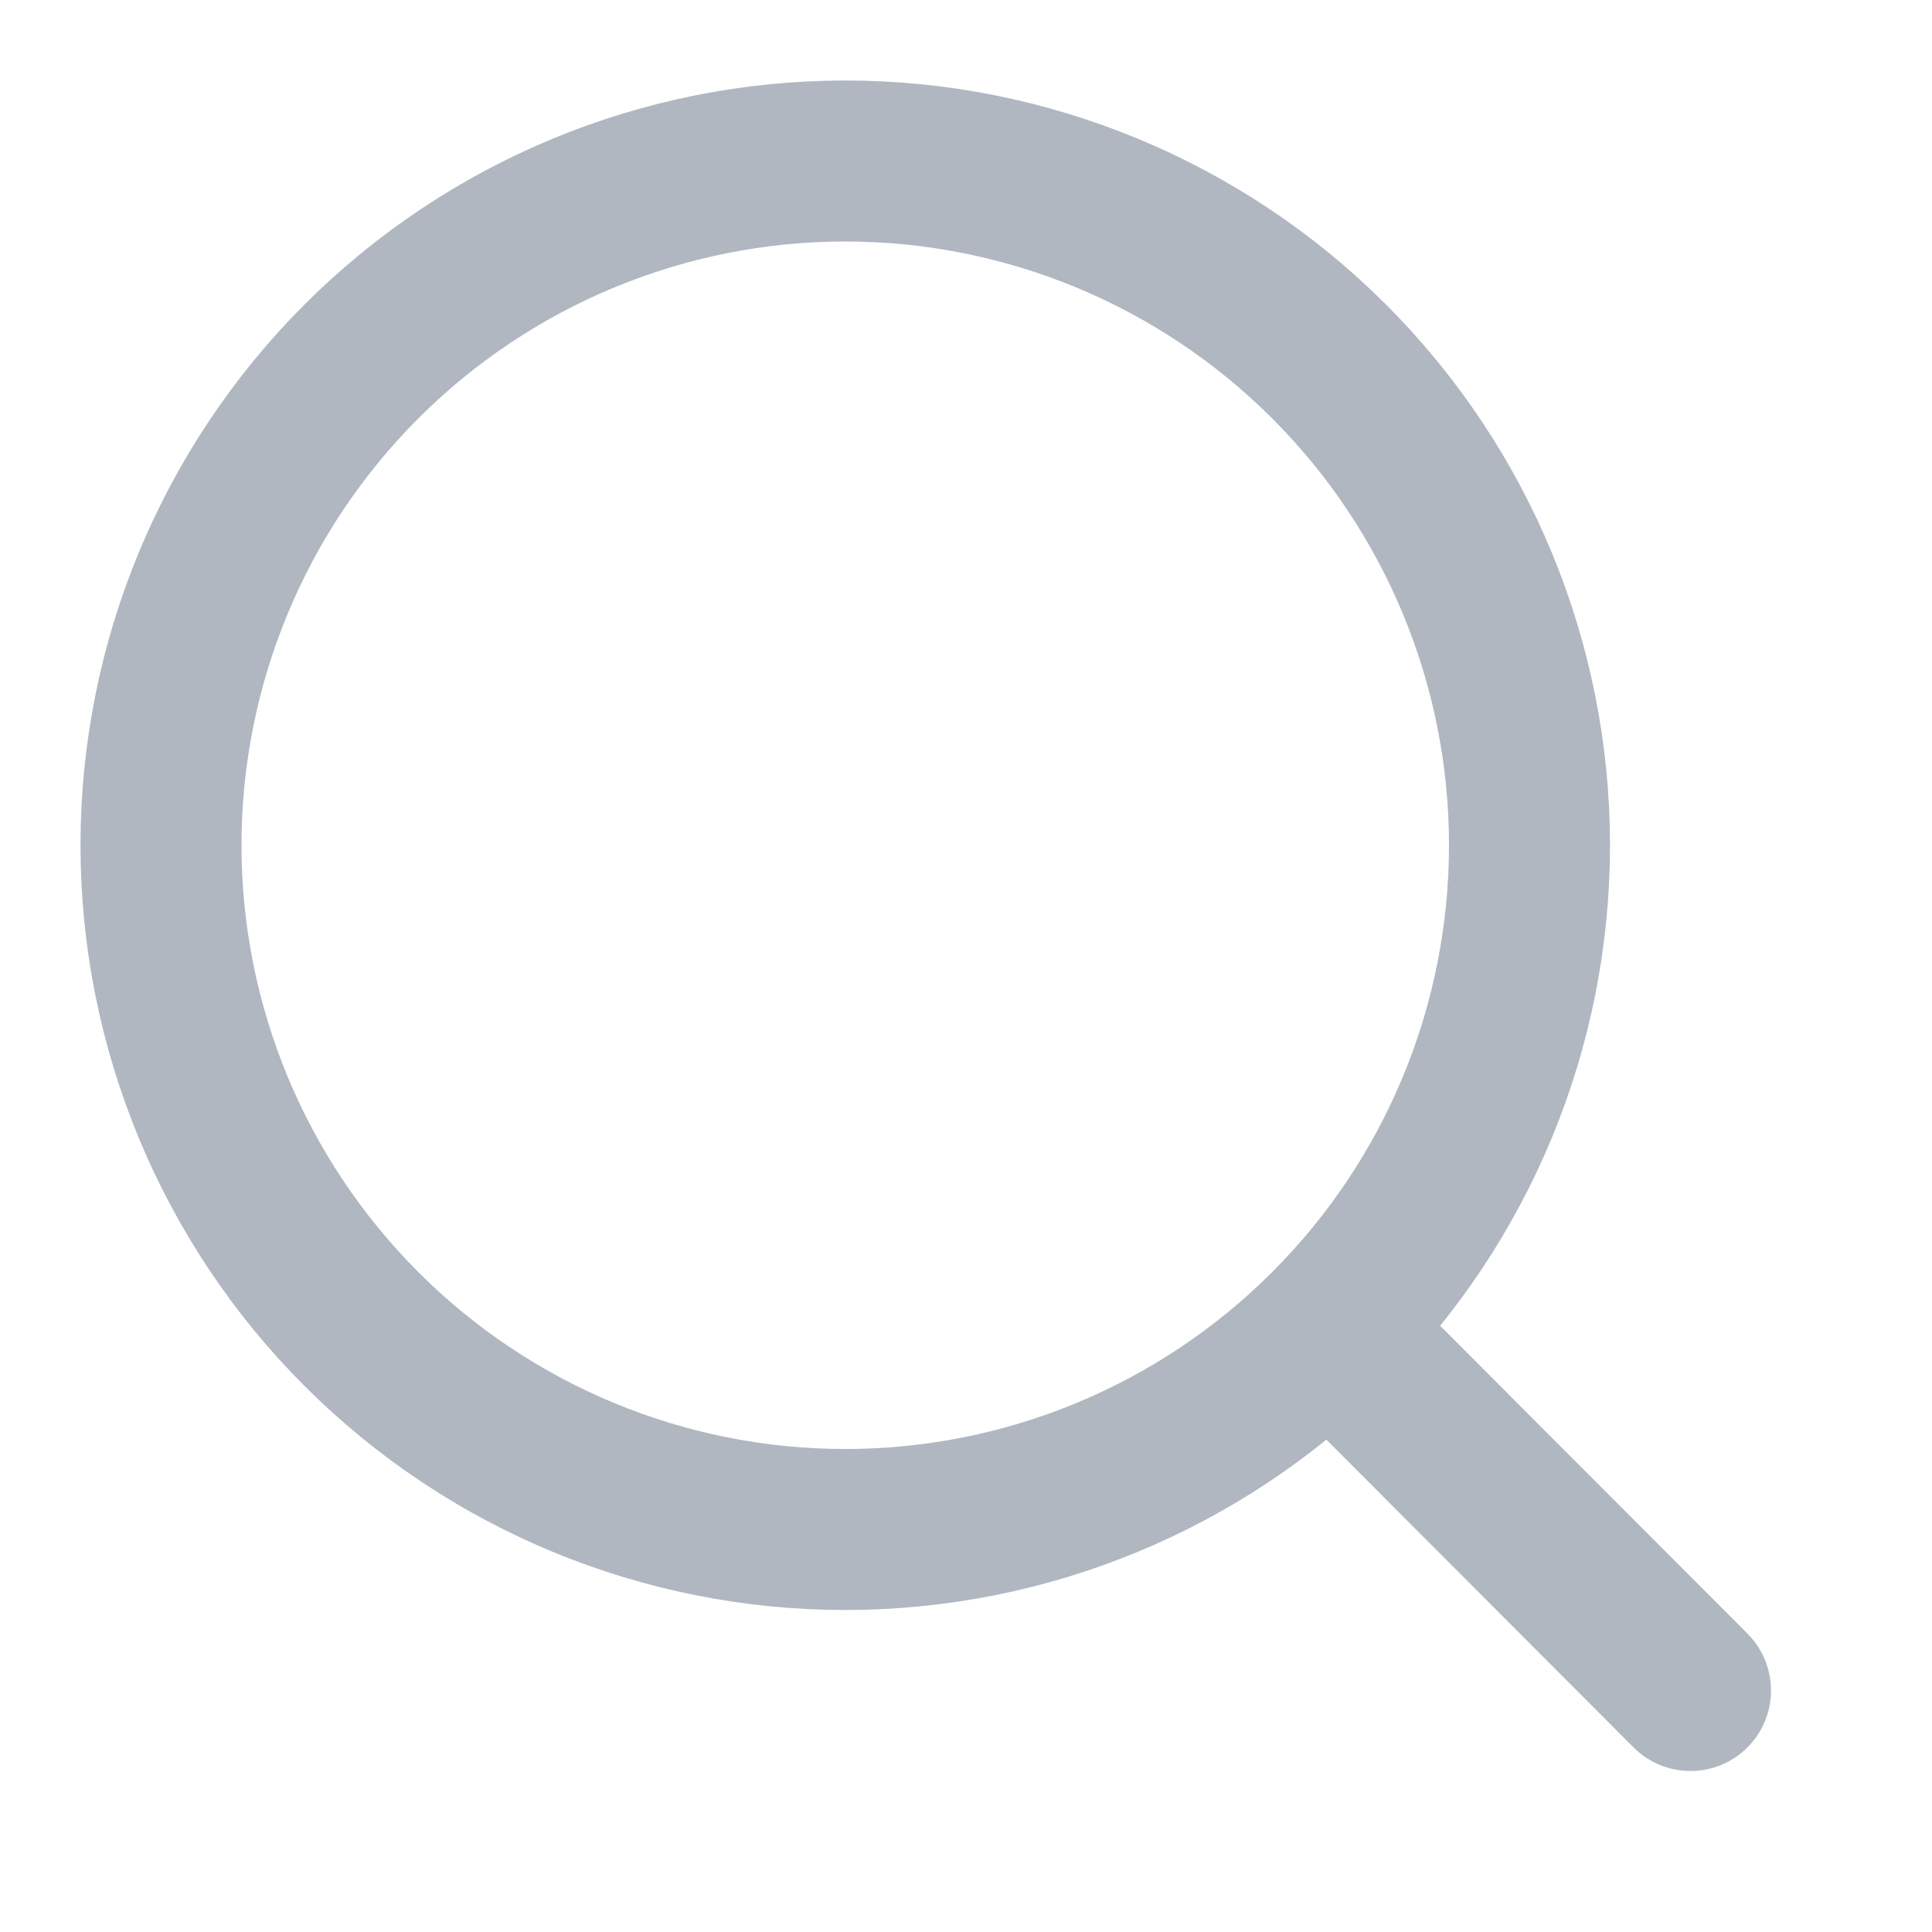
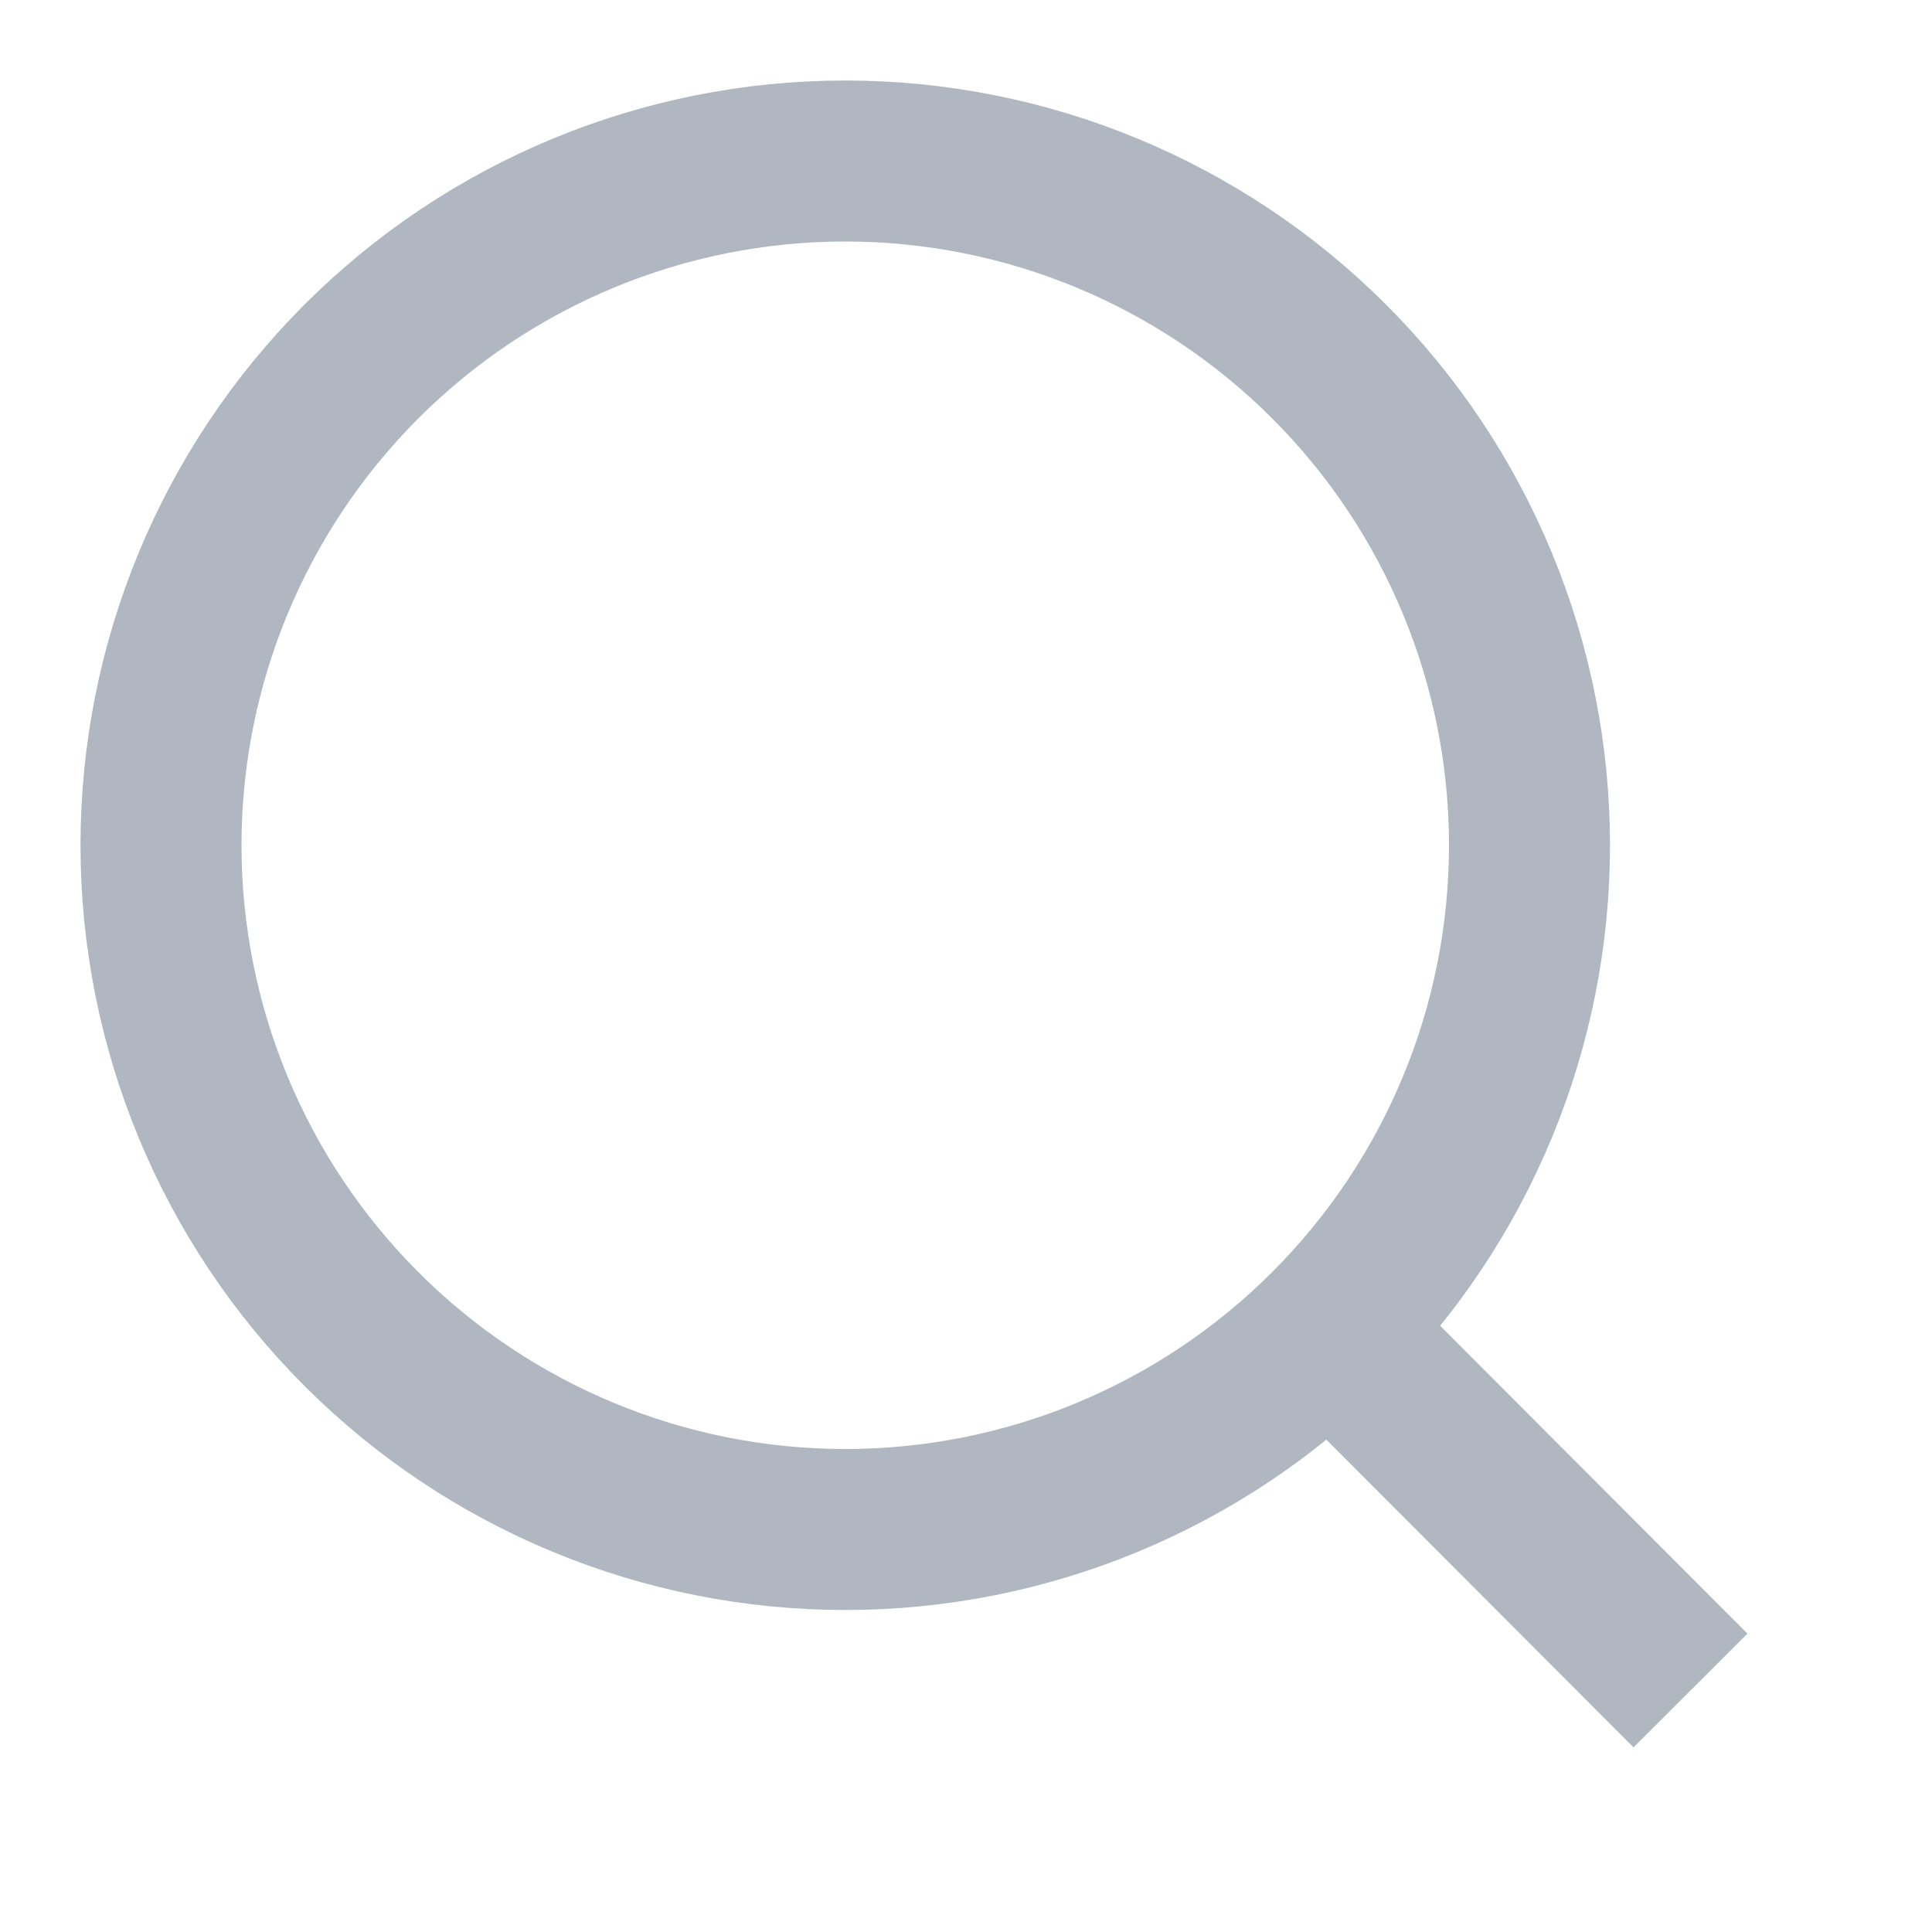
<svg xmlns="http://www.w3.org/2000/svg" width="24" height="24" viewBox="0 0 24 24" fill="none">
-   <path d="M21 21L16.514 16.506M19 10.5C19 12.754 18.105 14.916 16.51 16.51C14.916 18.105 12.754 19 10.5 19C8.246 19 6.084 18.105 4.49 16.51C2.896 14.916 2 12.754 2 10.5C2 8.246 2.896 6.084 4.49 4.49C6.084 2.896 8.246 2 10.5 2C12.754 2 14.916 2.896 16.51 4.49C18.105 6.084 19 8.246 19 10.5V10.5Z" stroke="#B0B7C1" stroke-width="2" stroke-linecap="round" />
+   <path d="M21 21L16.514 16.506M19 10.5C19 12.754 18.105 14.916 16.51 16.51C14.916 18.105 12.754 19 10.5 19C8.246 19 6.084 18.105 4.49 16.51C2.896 14.916 2 12.754 2 10.5C2 8.246 2.896 6.084 4.49 4.49C6.084 2.896 8.246 2 10.5 2C12.754 2 14.916 2.896 16.51 4.49C18.105 6.084 19 8.246 19 10.5V10.5Z" stroke="#B0B7C1" stroke-width="2" strokeLinecap="round" />
</svg>
